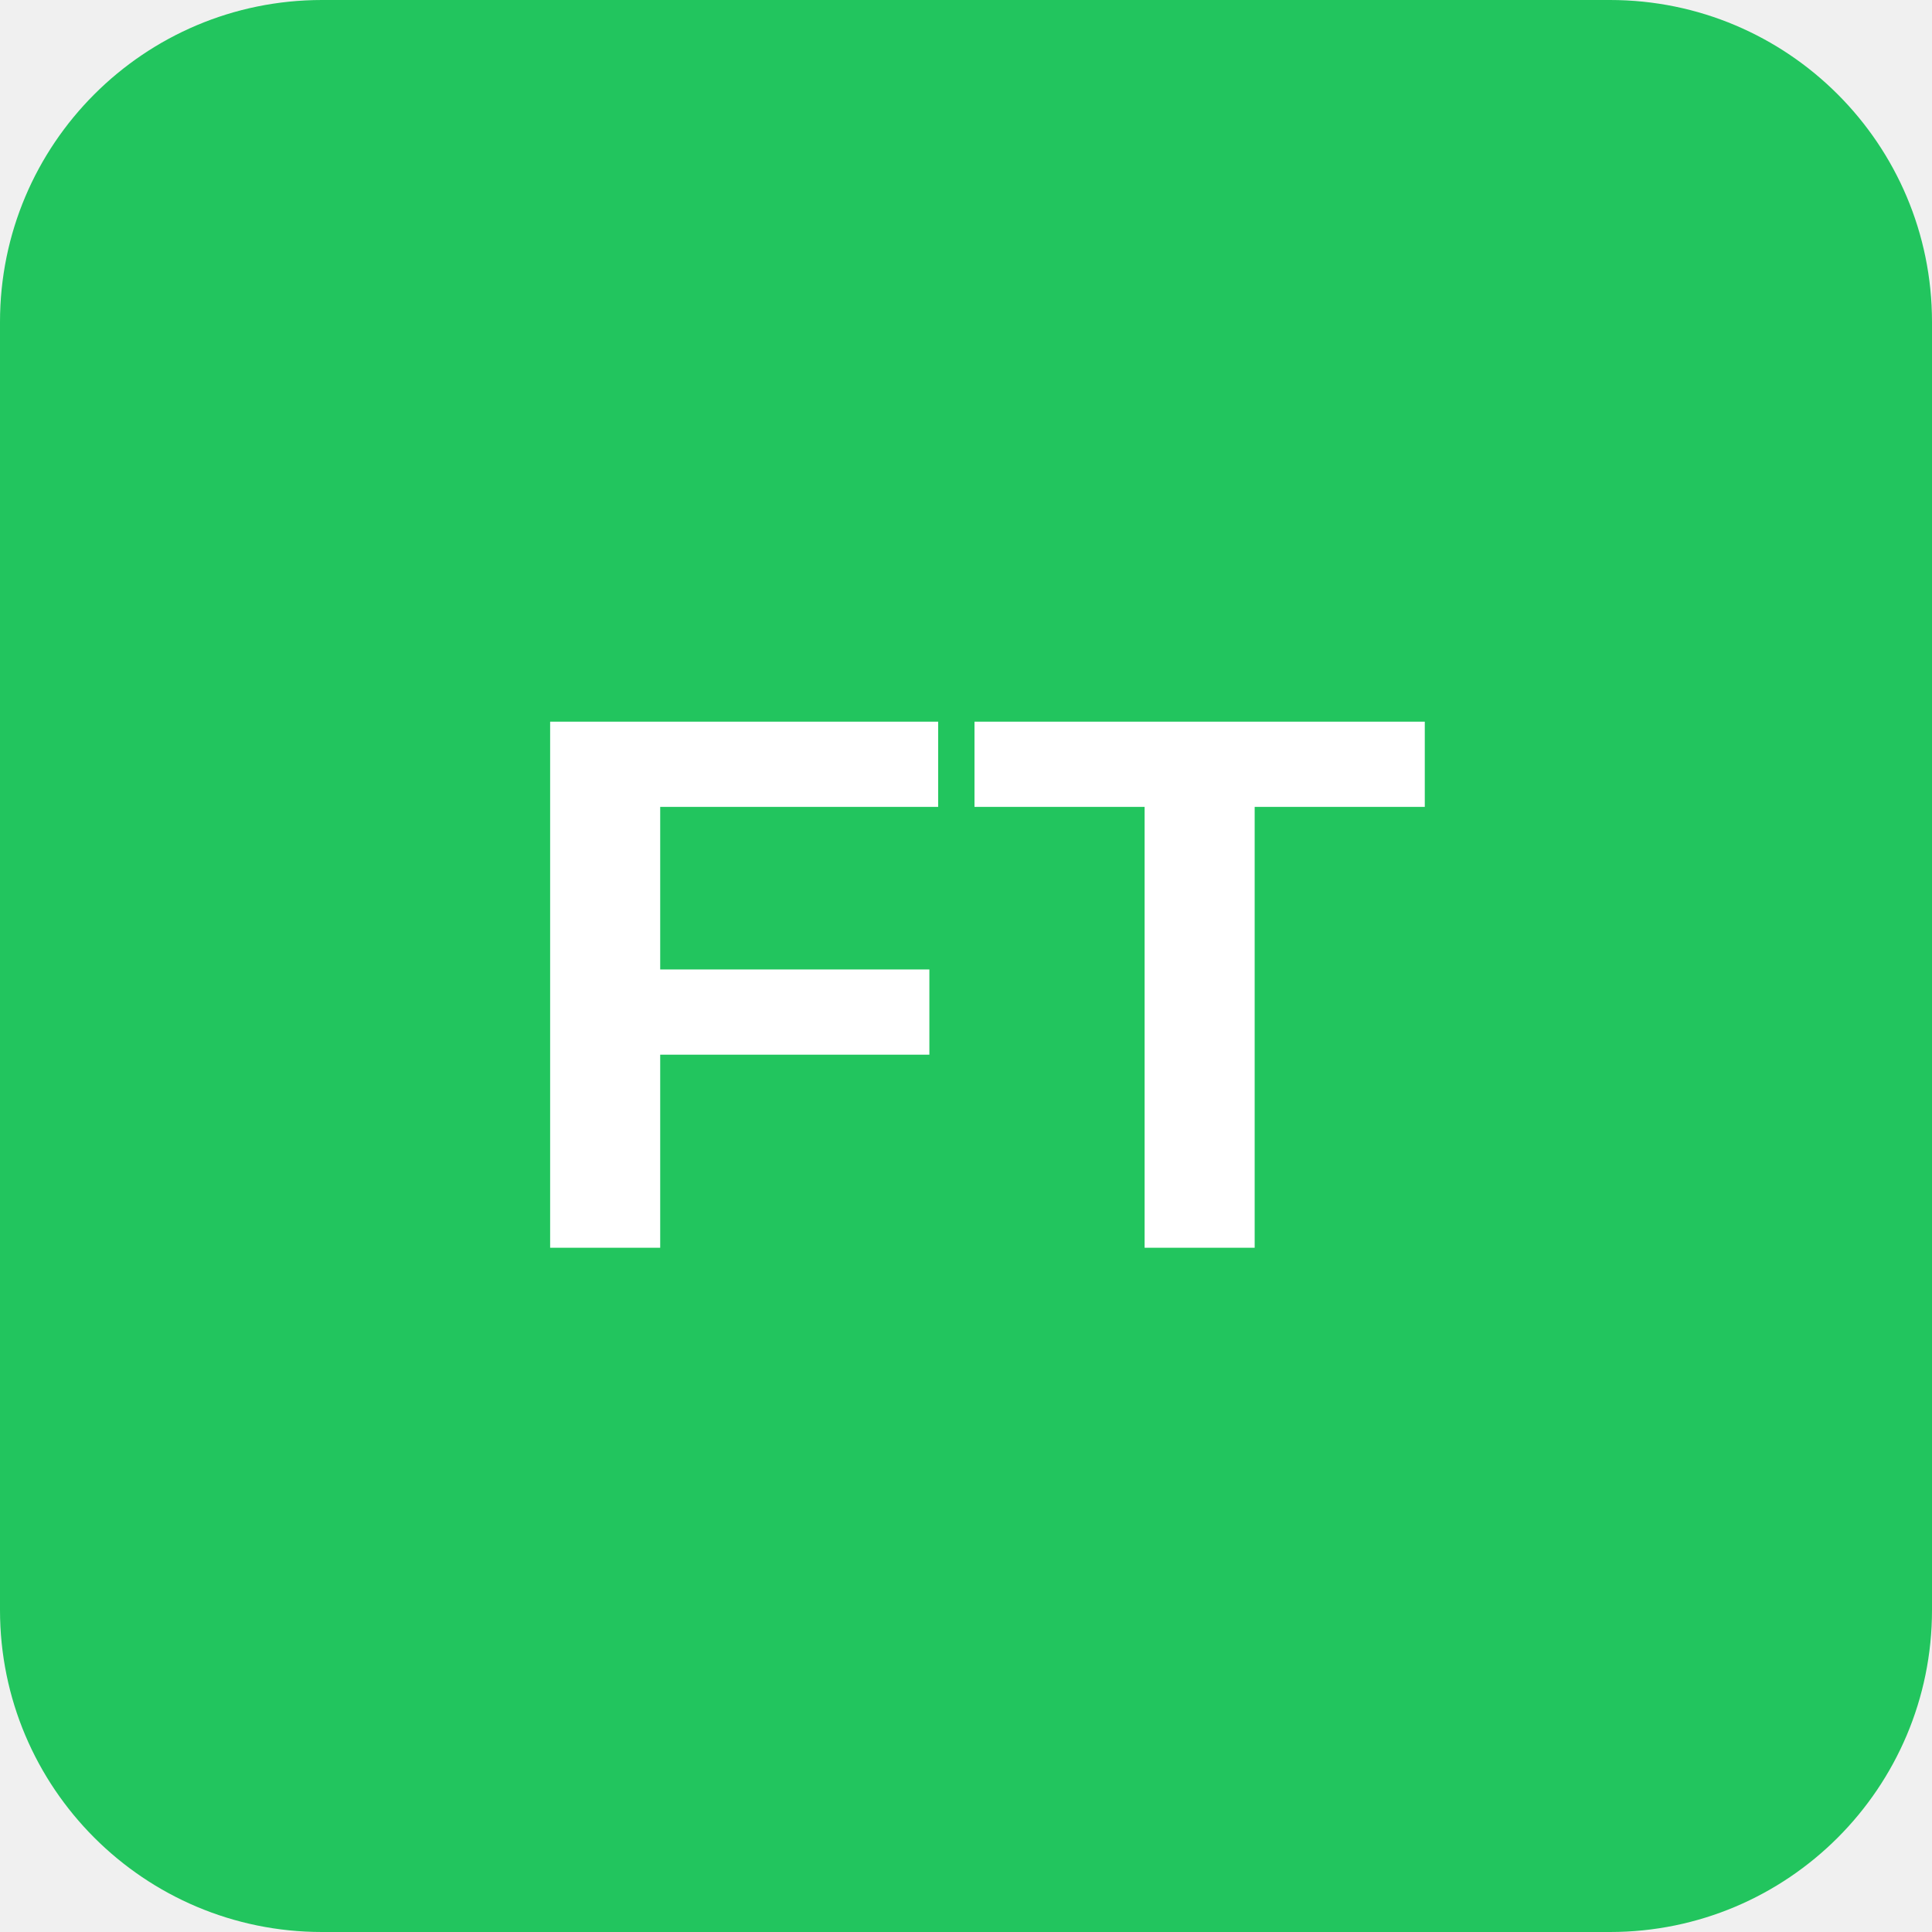
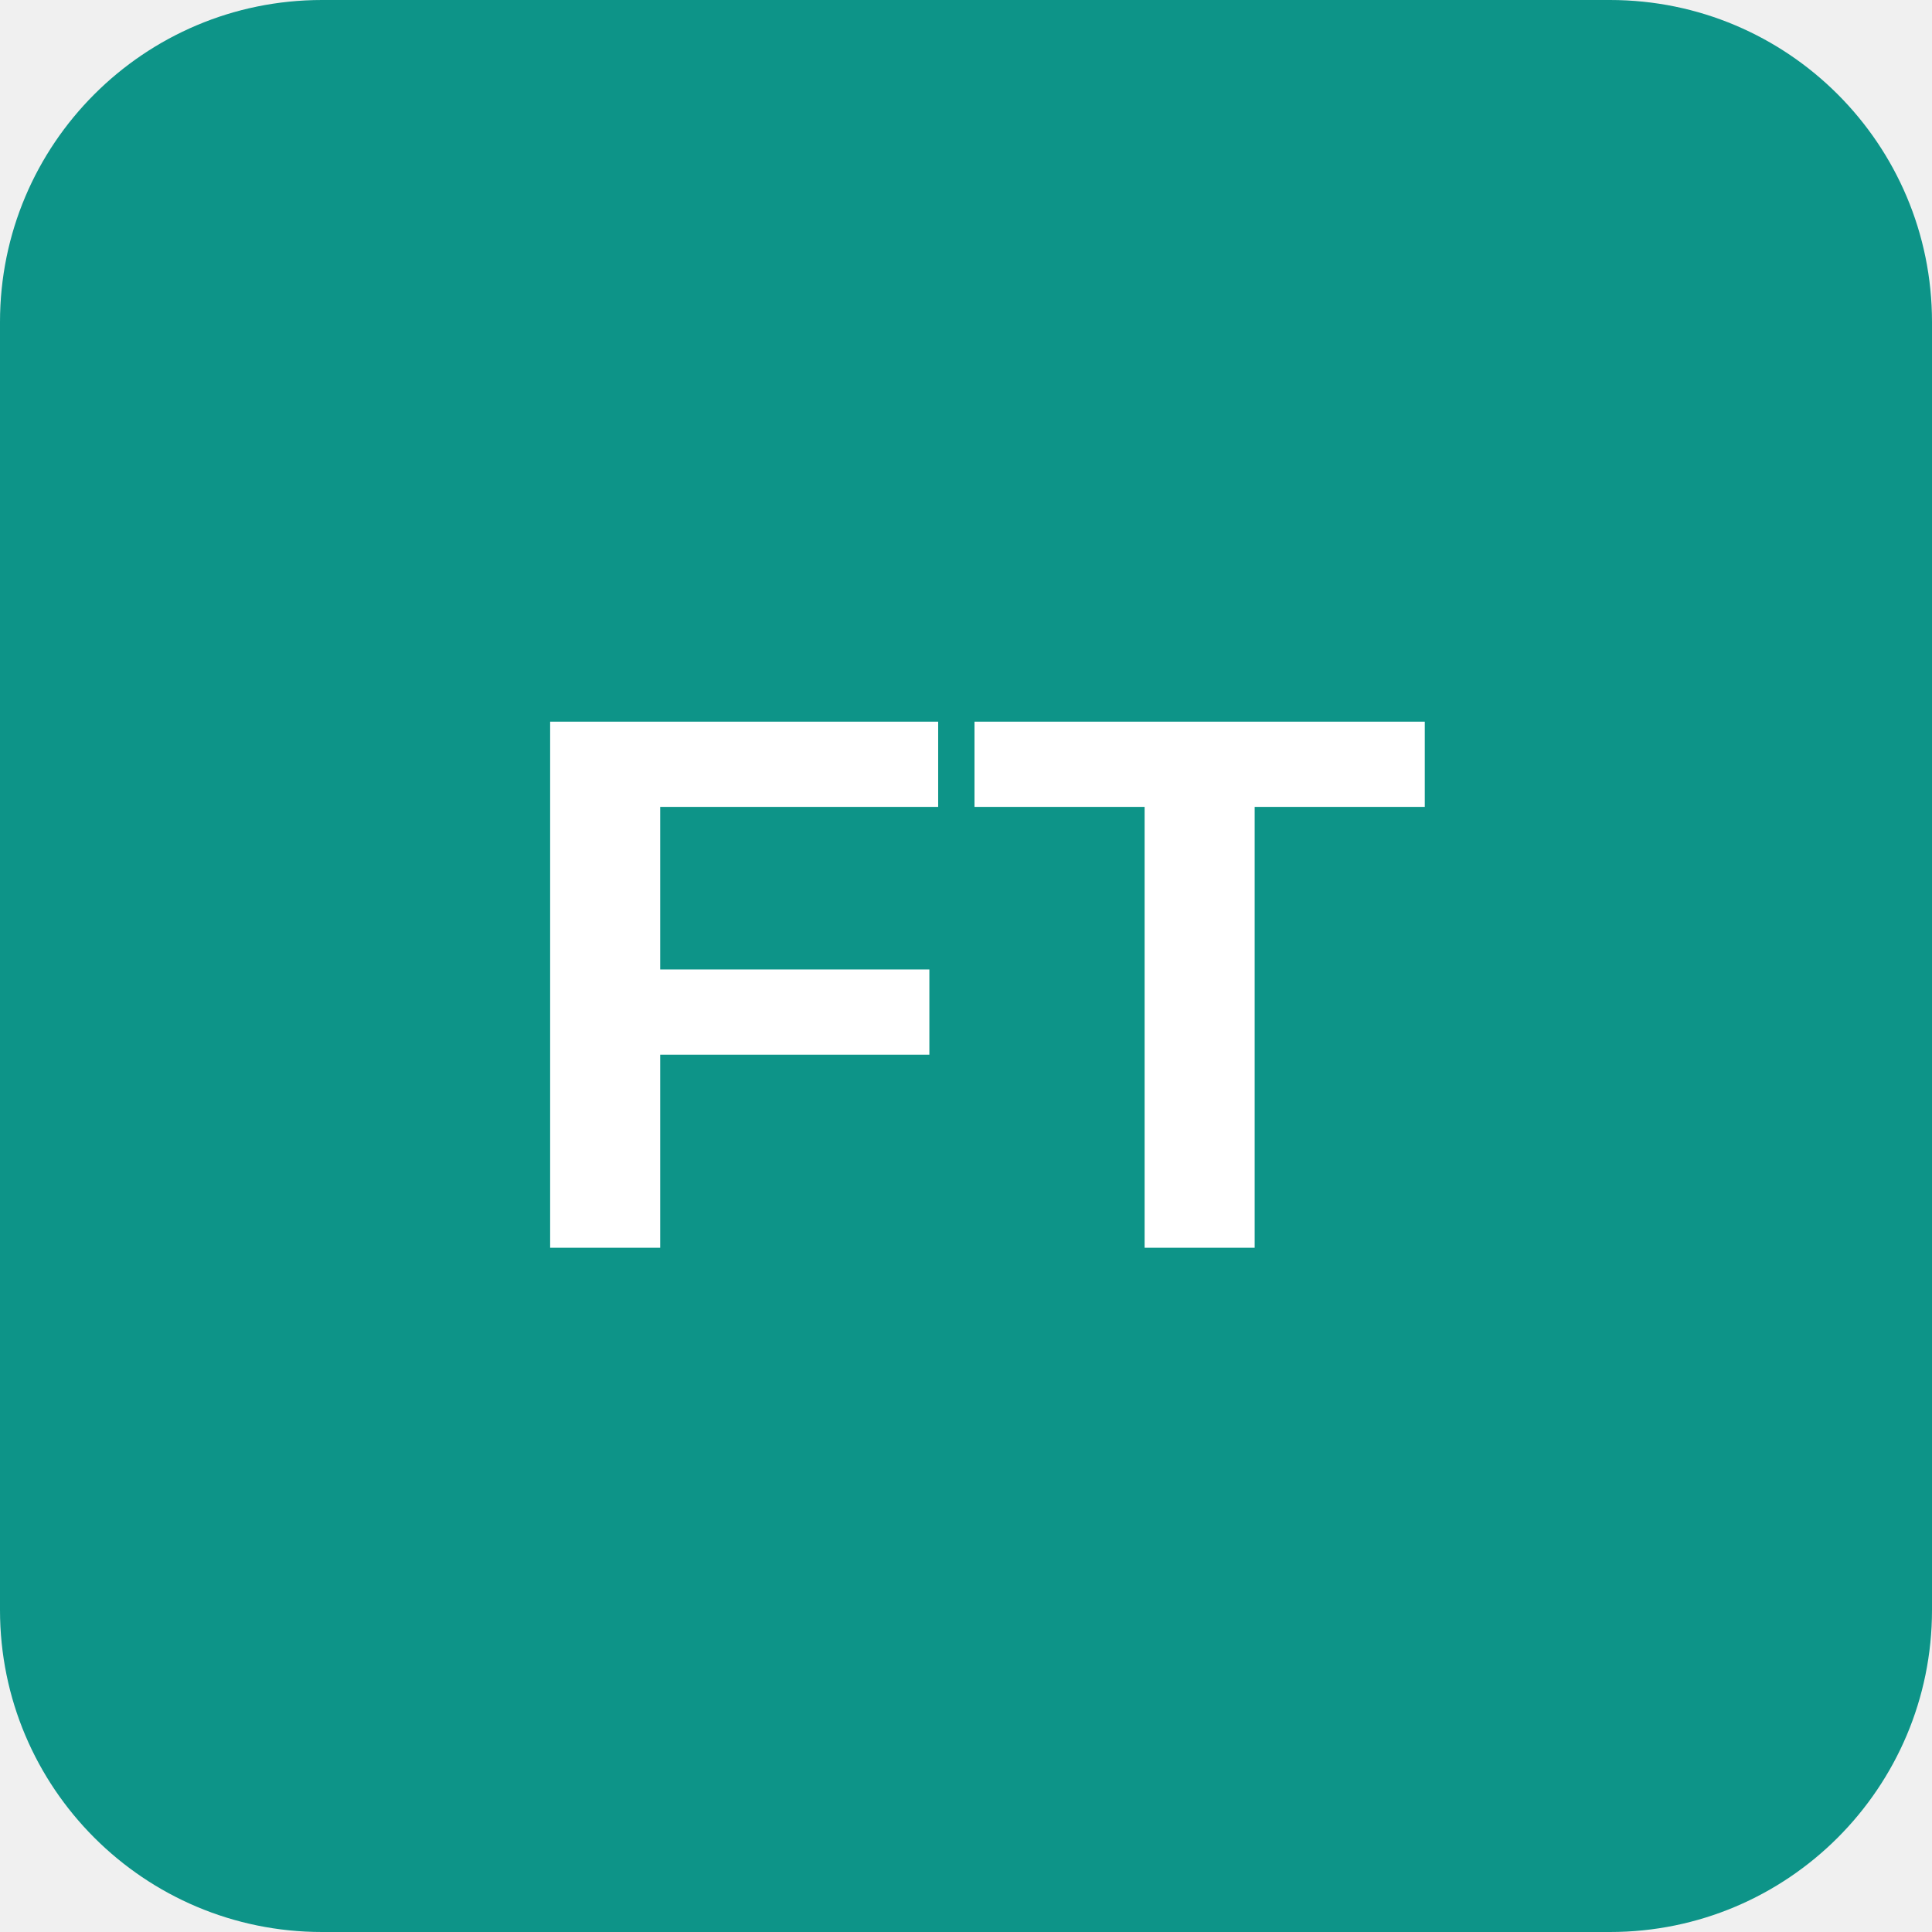
<svg xmlns="http://www.w3.org/2000/svg" width="96" height="96" viewBox="0 0 96 96">
-   <rect width="96" height="96" rx="16" fill="#22c55e" />
+   <rect width="96" height="96" rx="16" fill="#0d9488" />
  <text x="48" y="62" font-family="Arial" font-size="38" font-weight="bold" fill="white" text-anchor="middle">FT</text>
</svg>
